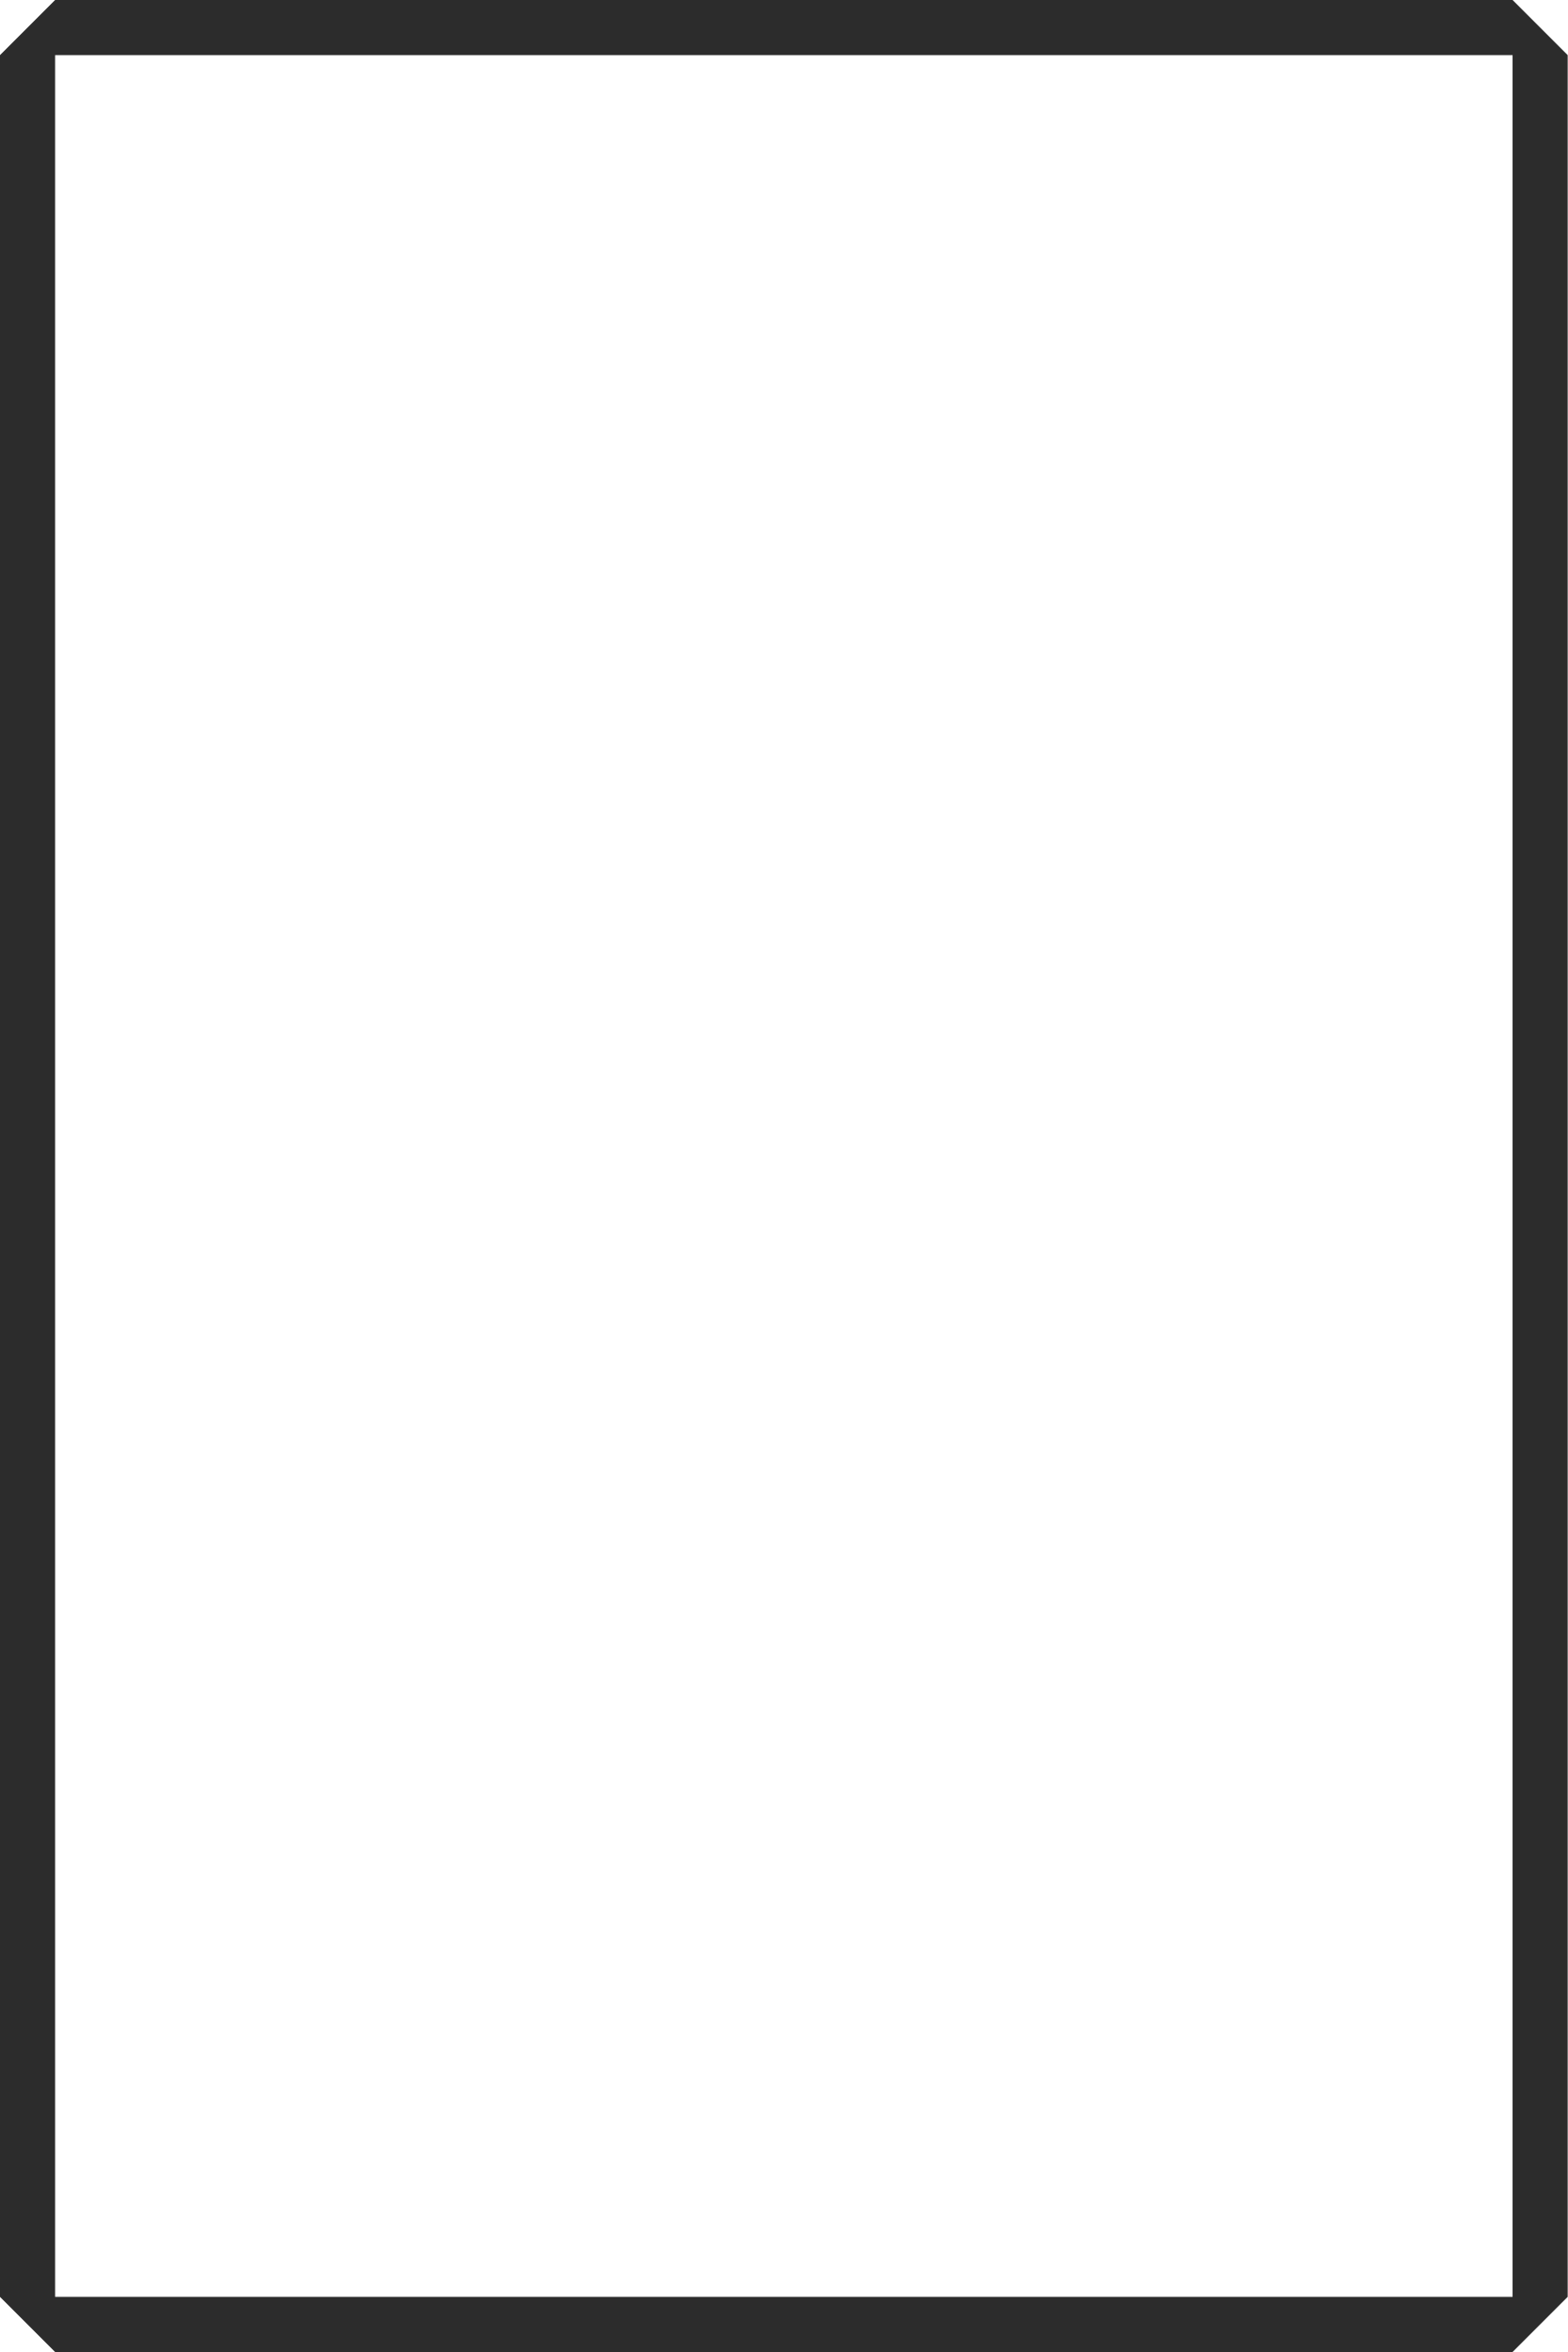
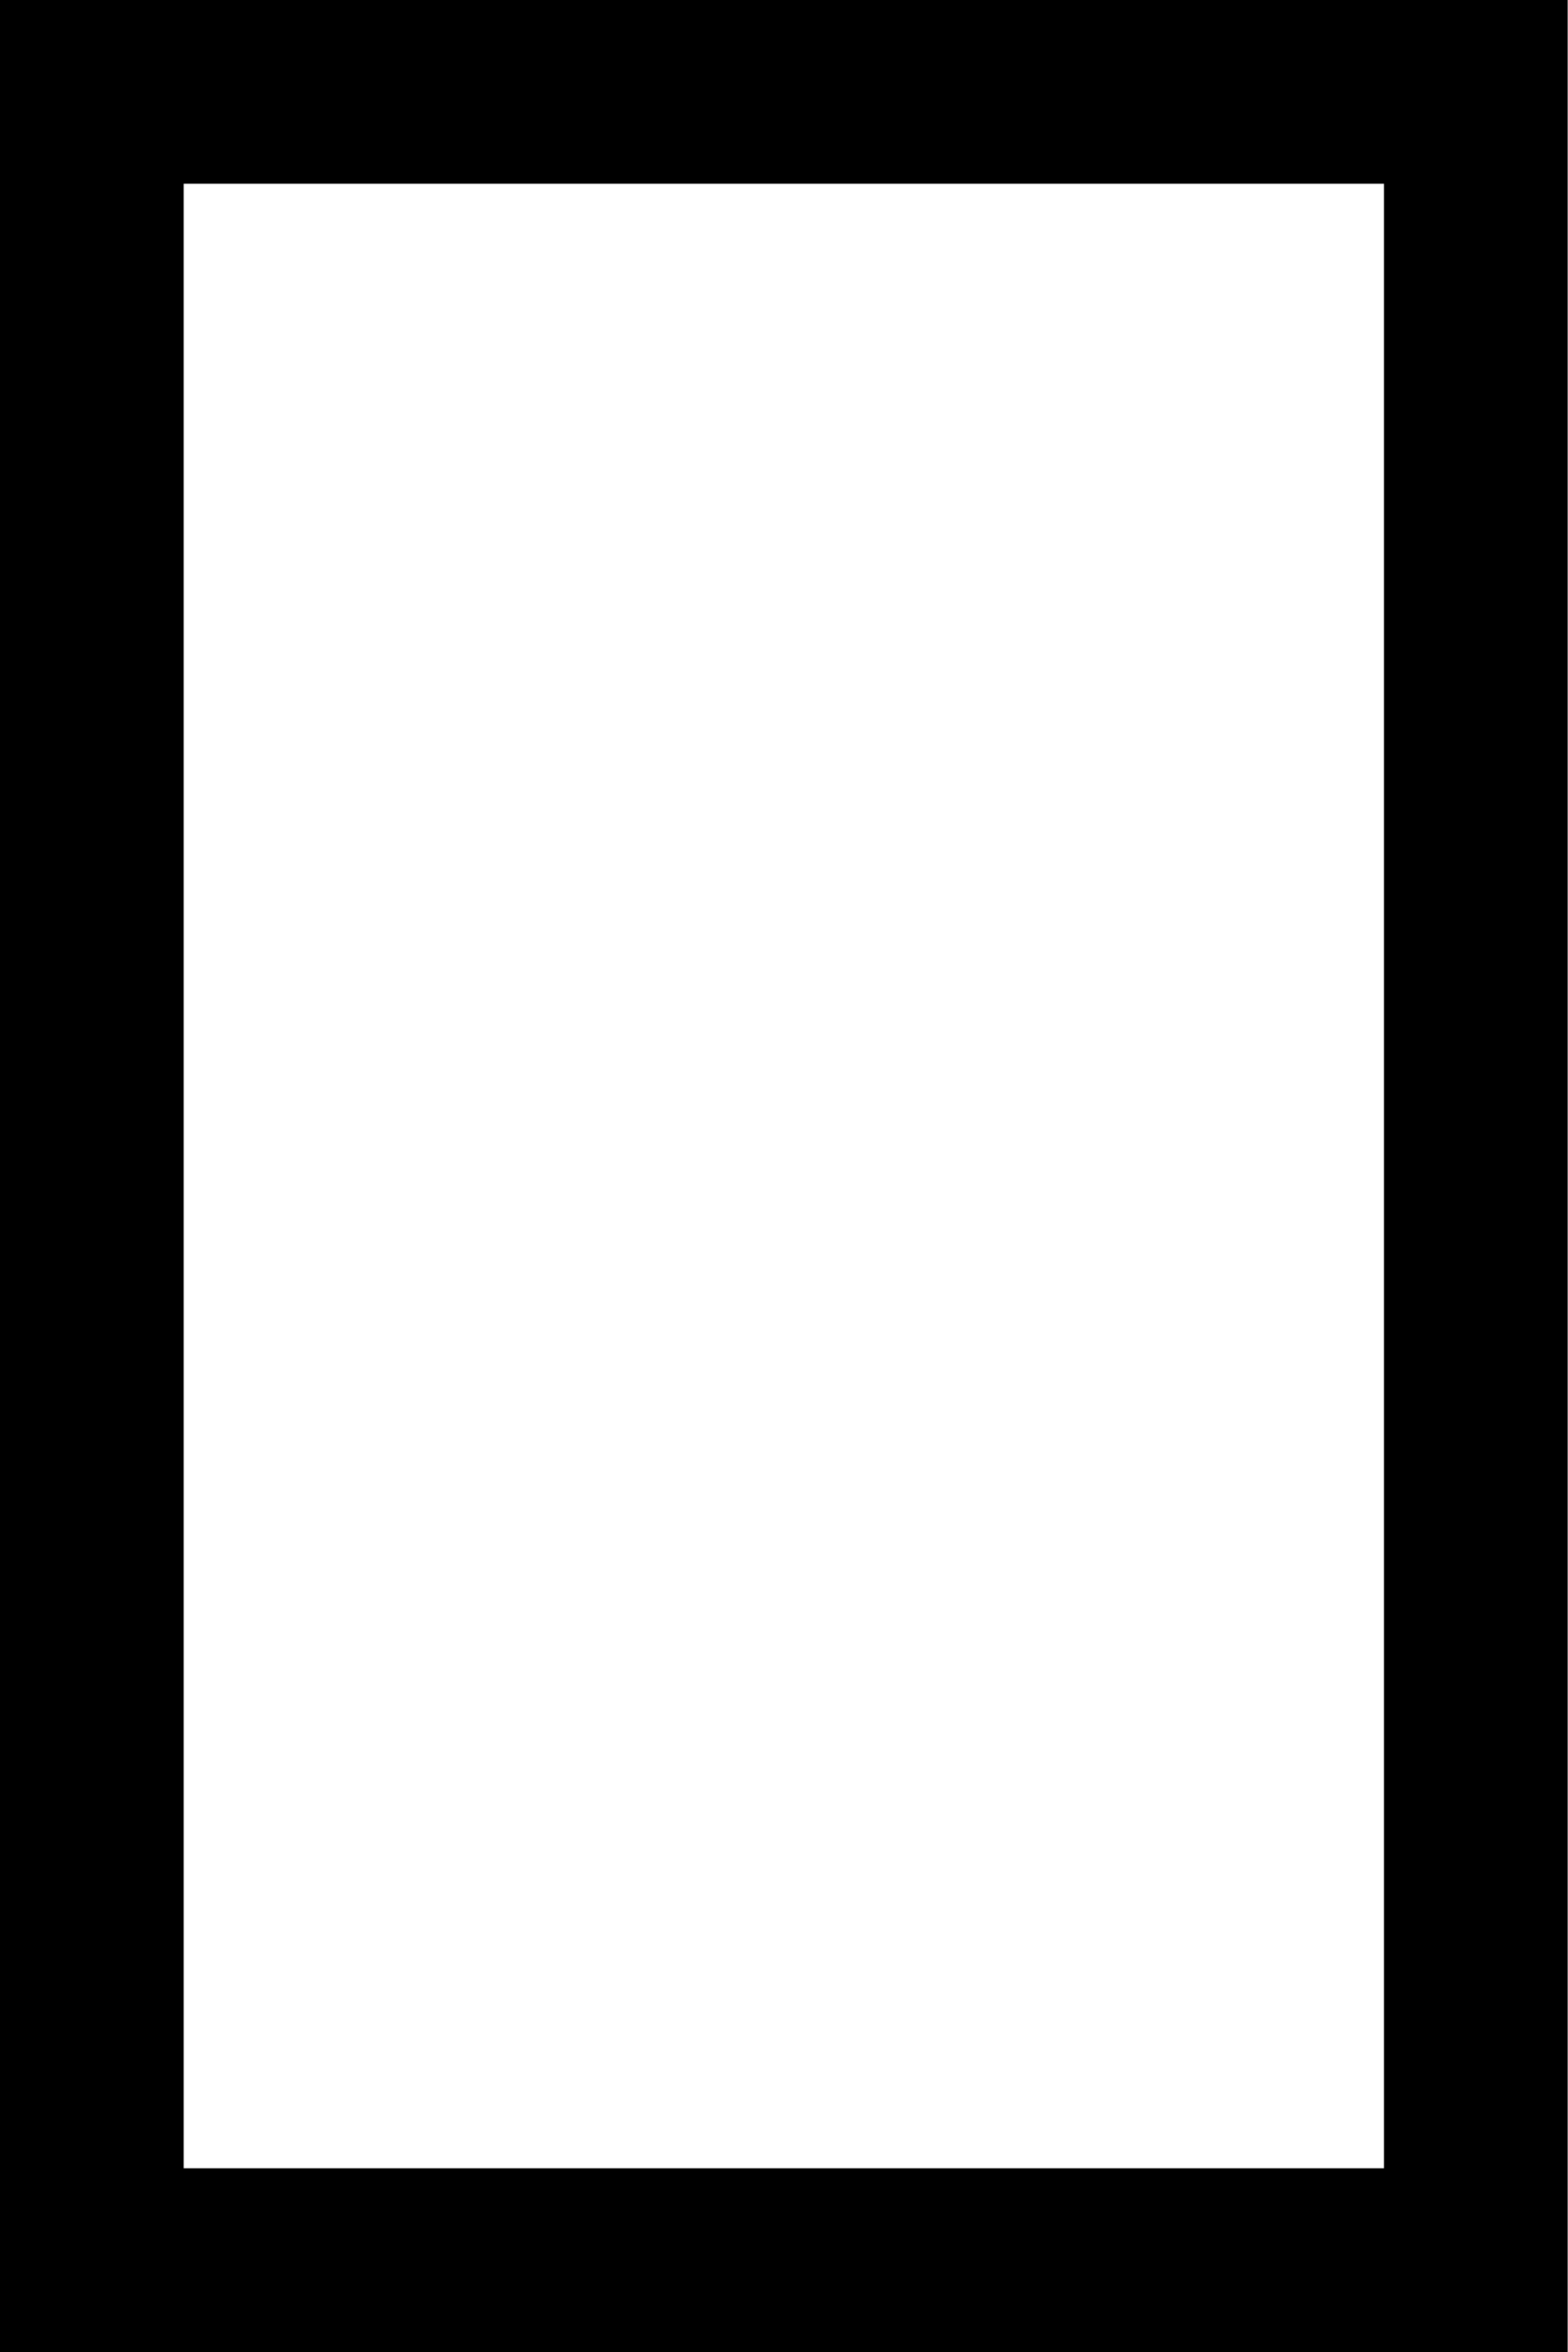
<svg xmlns="http://www.w3.org/2000/svg" class="icon" viewBox="0 0 682.667 1024.0" version="1.1" width="133.333" height="200.0">
-   <path d="M24.0 0 L658.667 0 L682.667 24.0 L682.667 1000.0 L658.667 1024.0 L24.0 1024.0 L0 1000.0 L0 24.0 ZM24.0 24.0 L658.667 24.0 L658.667 1000.0 L24.0 1000.0 Z" fill="#2c2c2c" fill-rule="evenodd" />
+   <path d="M0 0 L682.667 0 L682.667 1024.0 L0 1024.0 ZM80.0 80.0 L602.667 80.0 L602.667 944.0 L80.0 944.0 Z" fill="#000000" fill-rule="evenodd" />
</svg>
